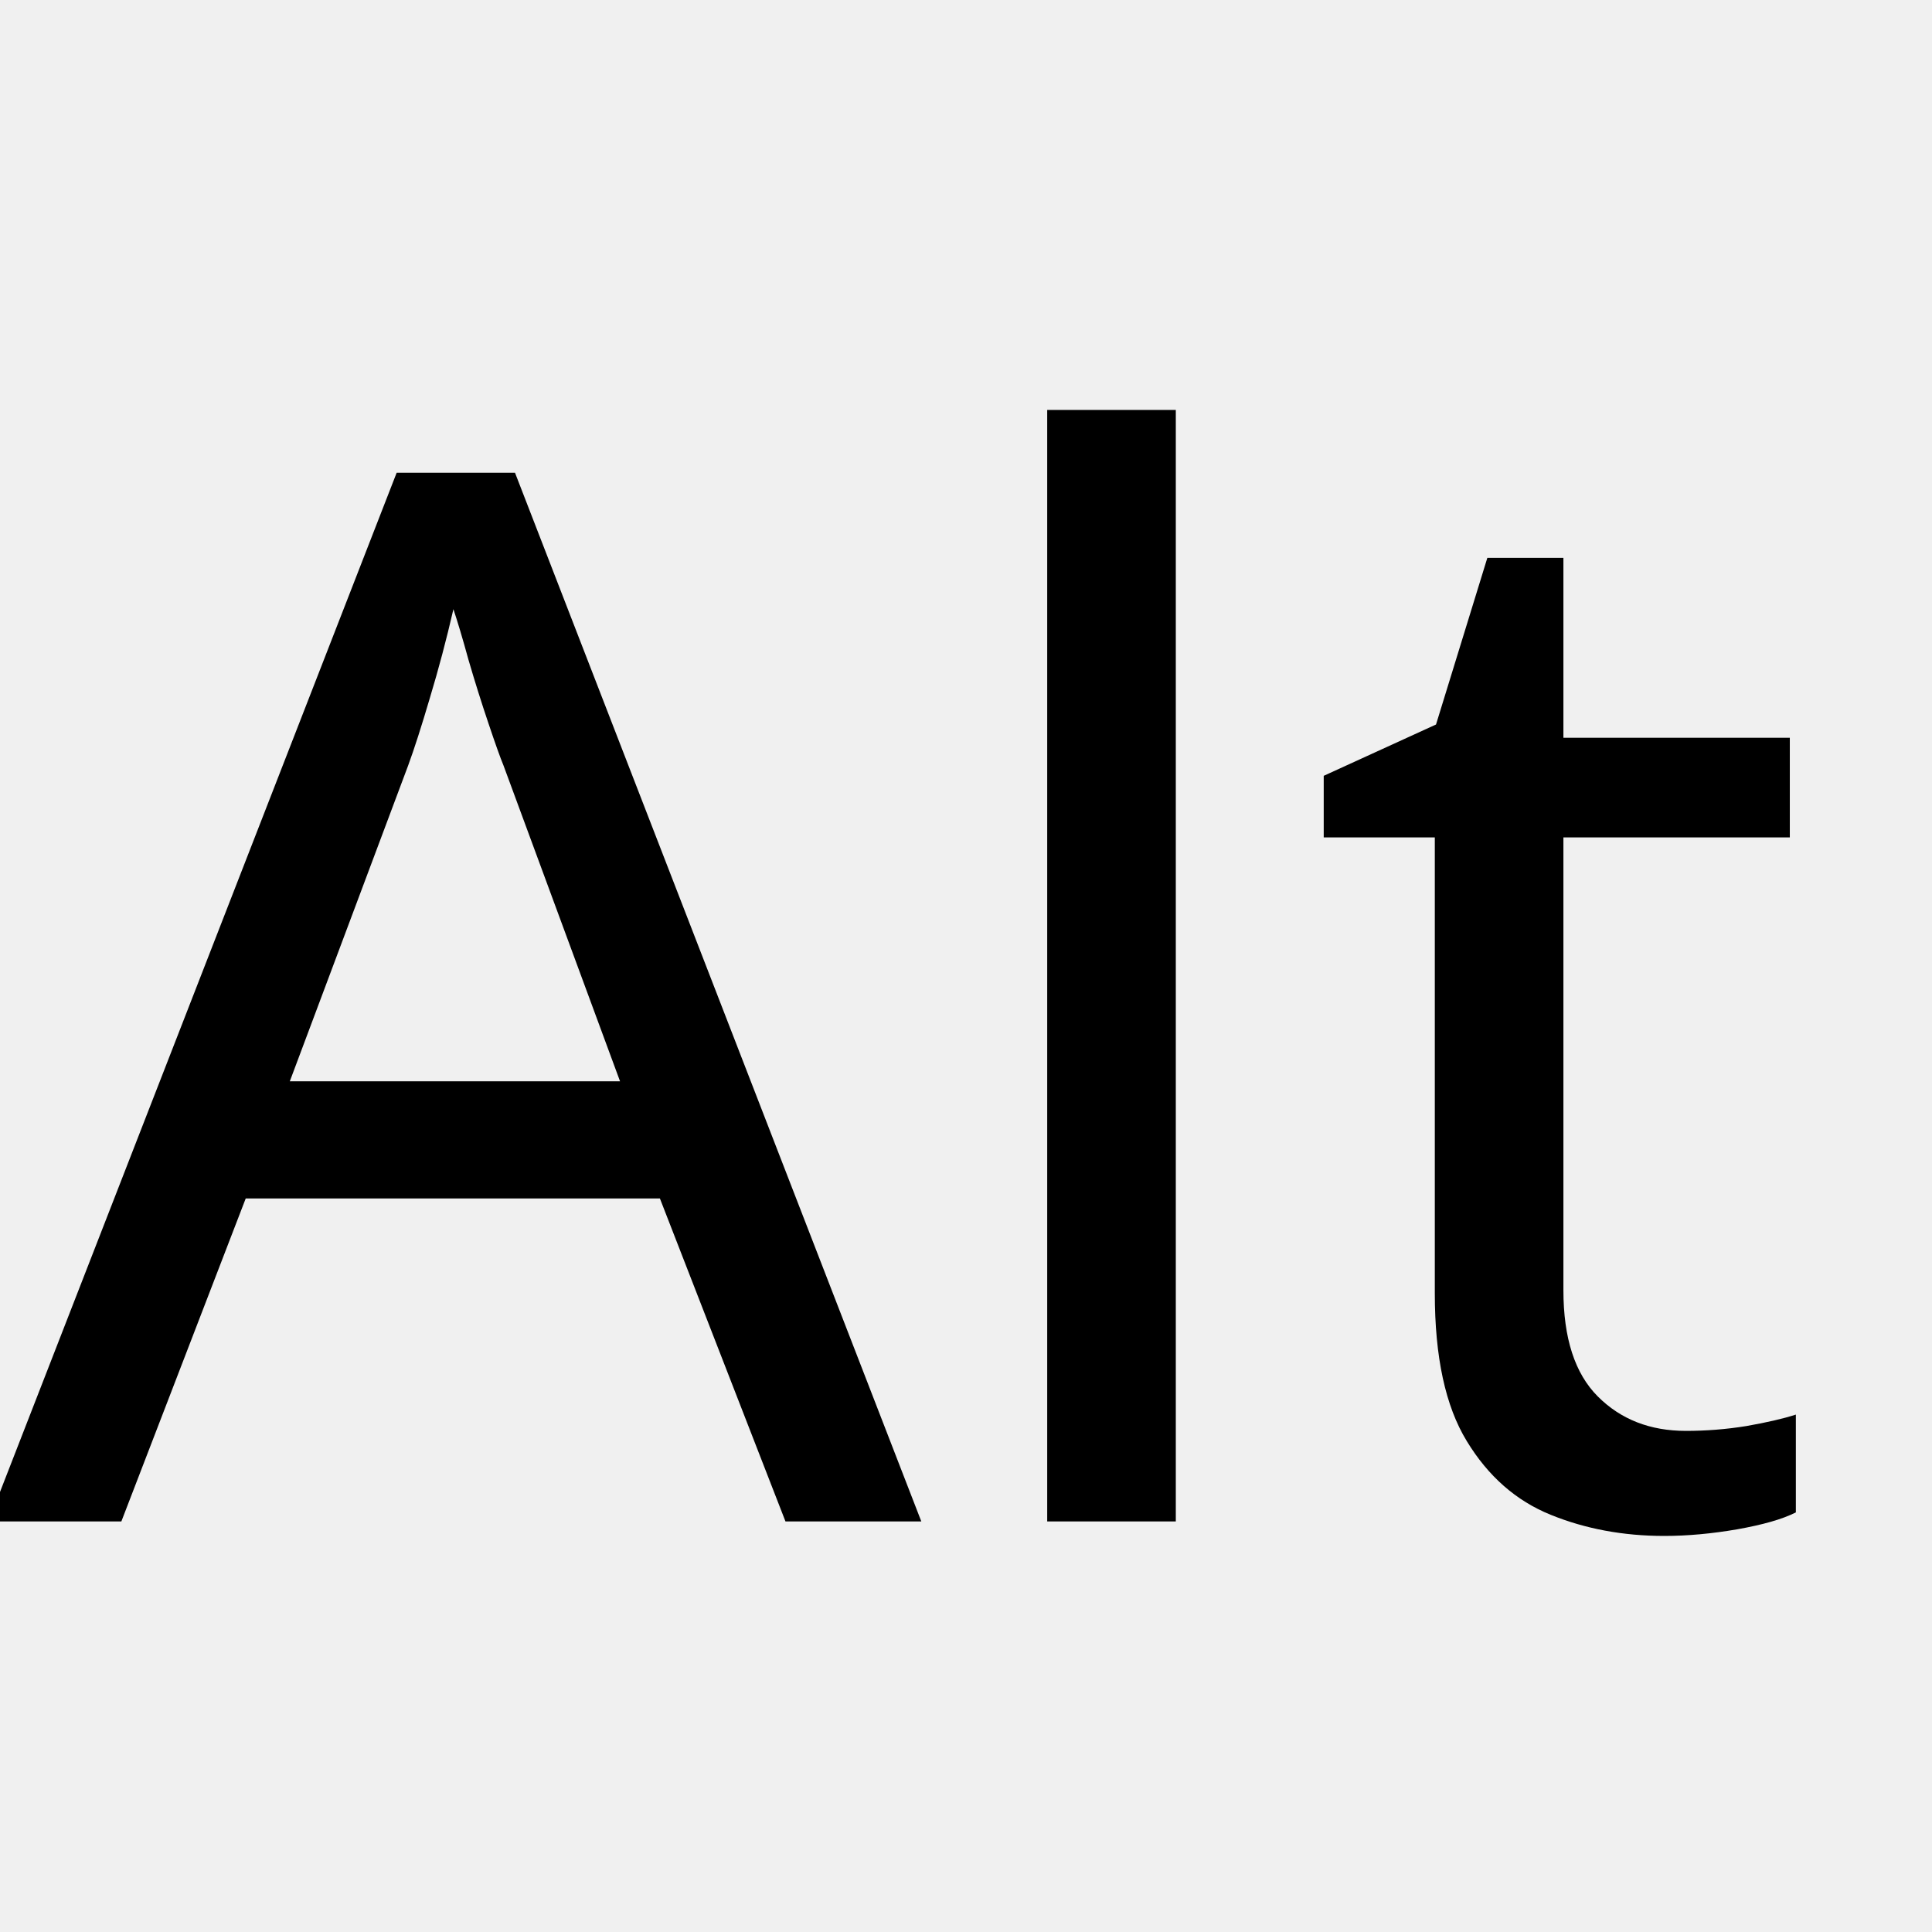
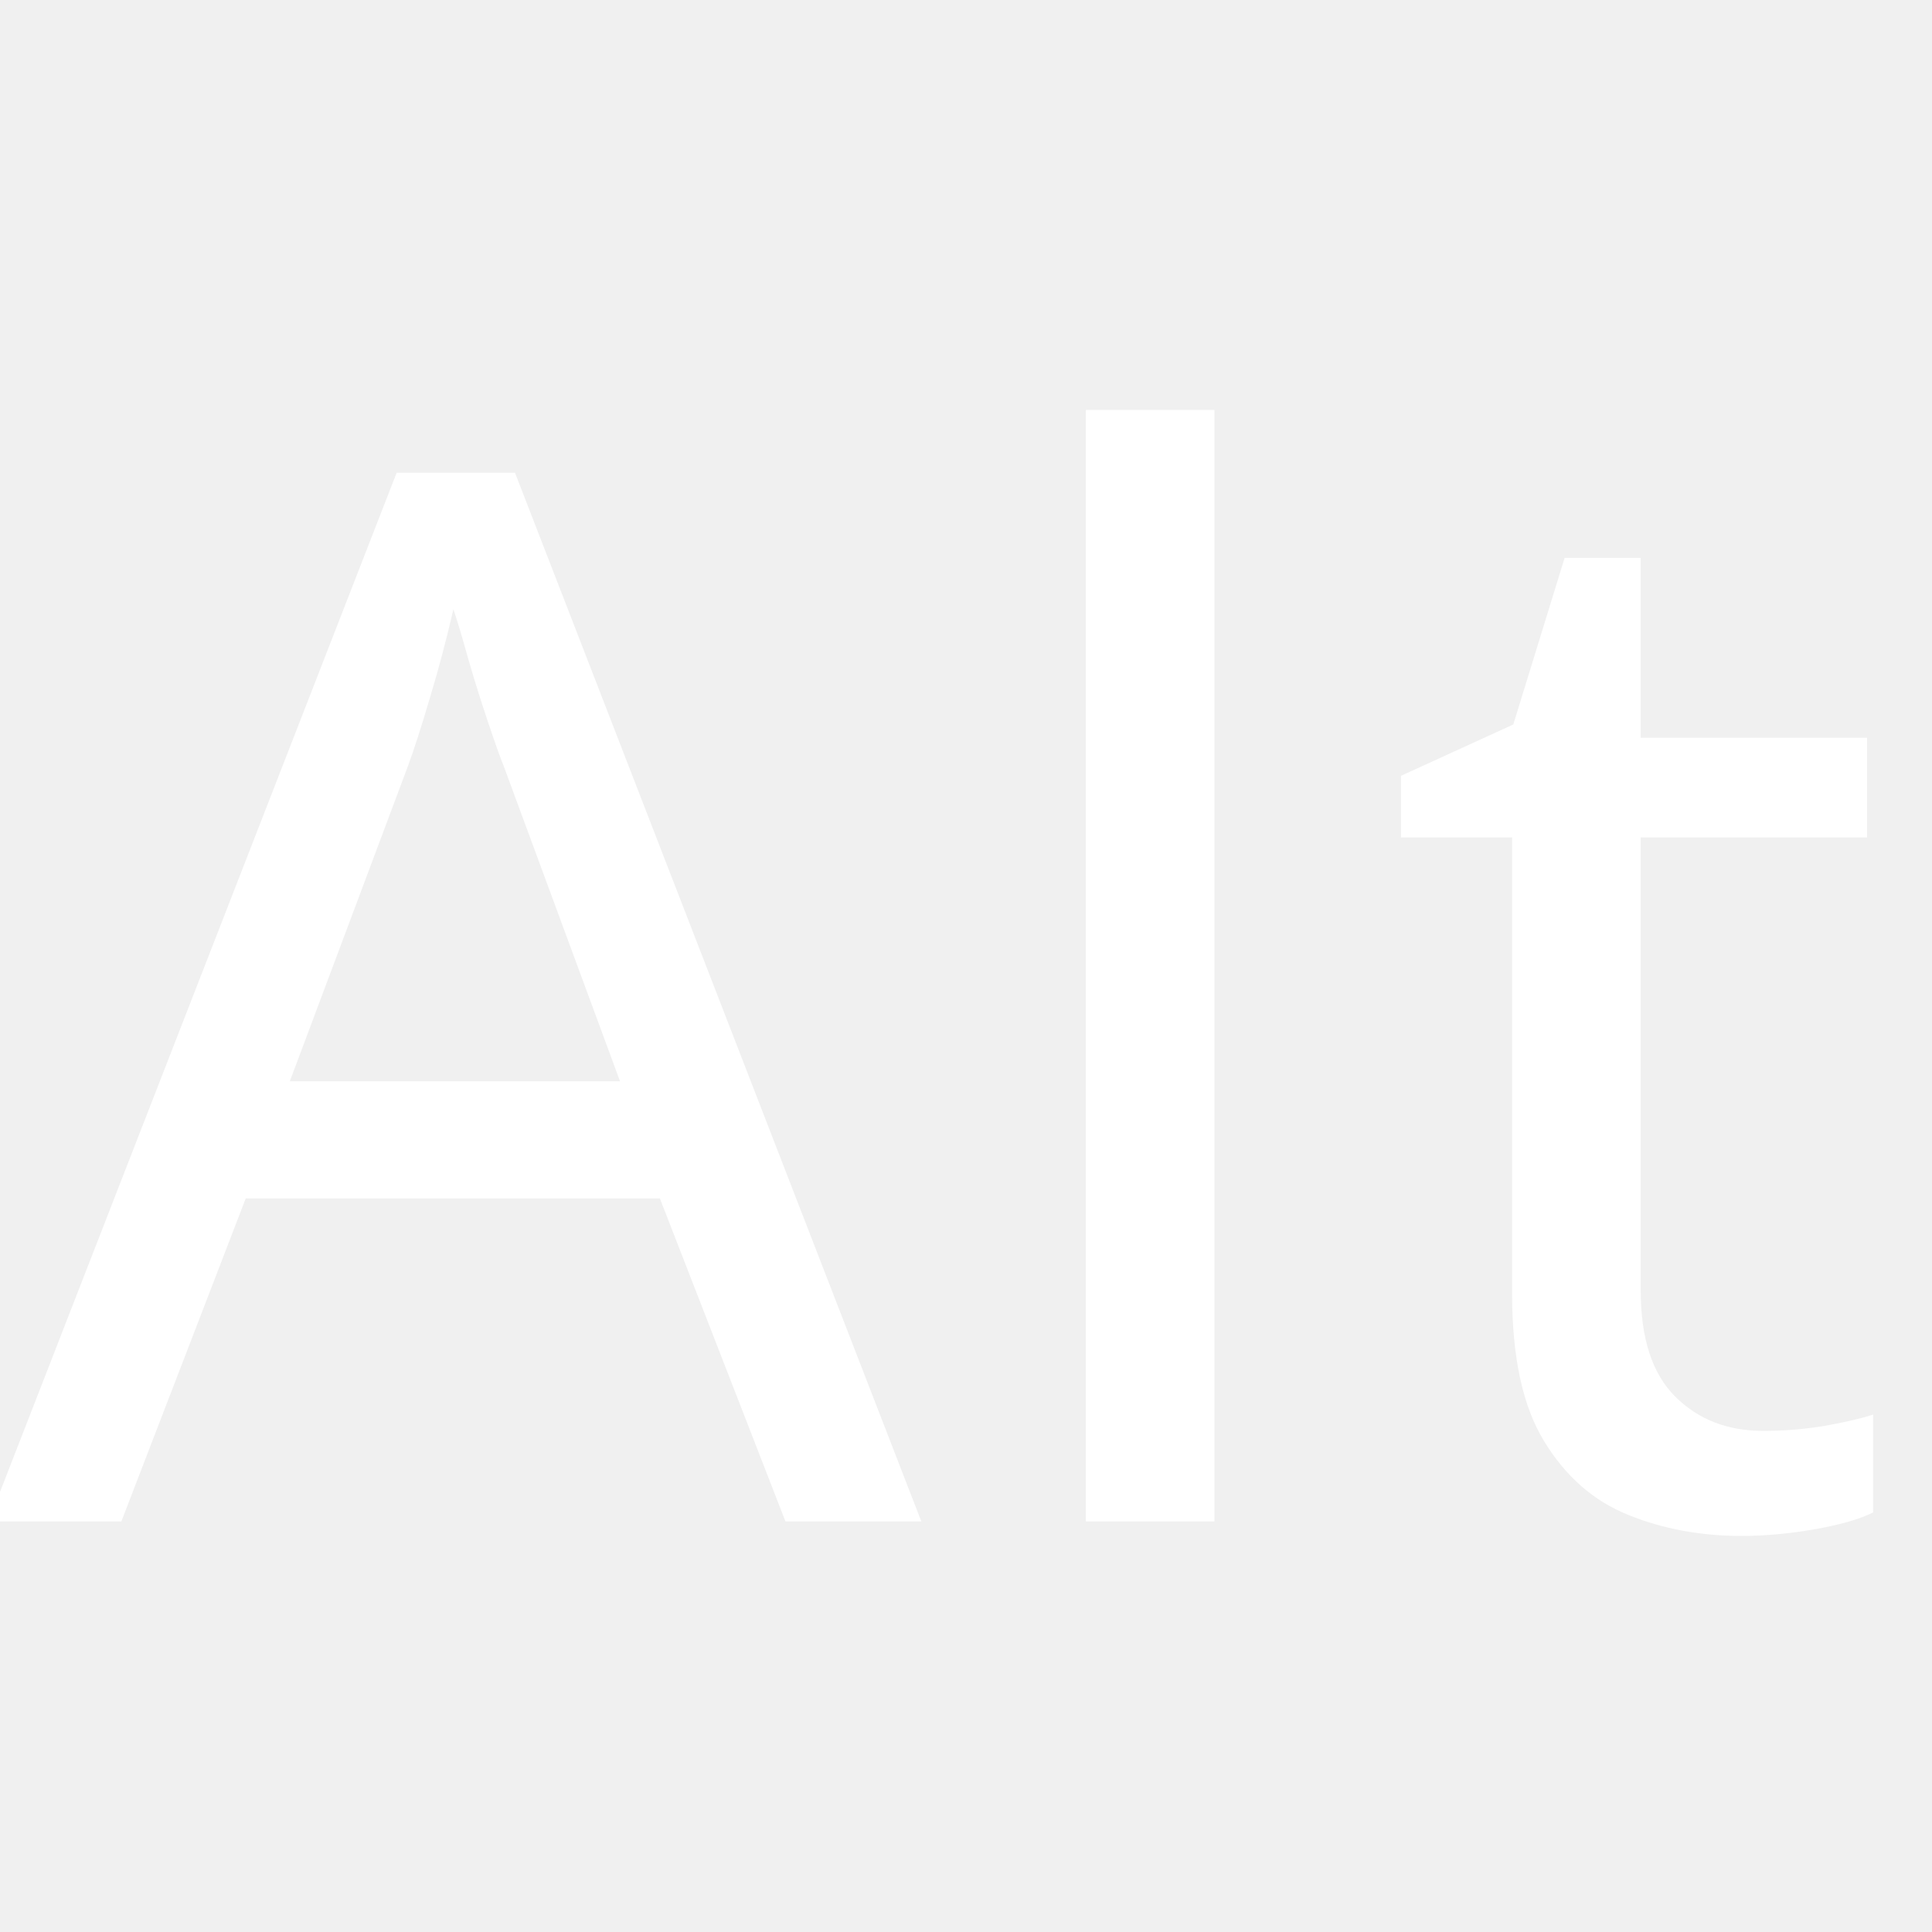
<svg xmlns="http://www.w3.org/2000/svg" width="50" height="50" viewBox="0 0 50 50" version="1.1" id="svg8">
  <defs id="defs2" />
  <g id="layer4">
-     <text xml:space="preserve" style="font-style:normal;font-weight:normal;font-size:37.842px;line-height:1.25;font-family:sans-serif;letter-spacing:0px;word-spacing:0px;fill:#000000;fill-opacity:1;stroke:none;stroke-width:1.183" x="-0.296" y="39.375" id="text905">
-       <tspan id="tspan903" x="-0.296" y="39.375" style="stroke-width:1.183">Alt</tspan>
+     <text xml:space="preserve" style="font-style:normal;font-weight:normal;font-size:37.842px;line-height:1.25;font-family:sans-serif;letter-spacing:1px;word-spacing:0px;fill:#ffffff;fill-opacity:1;stroke:none;stroke-width:1" x="-0.296" y="39.375" id="text905">
+       <tspan id="tspan903" x="-0.296" y="39.375" style="stroke-width:1">Alt</tspan>
    </text>
  </g>
</svg>
